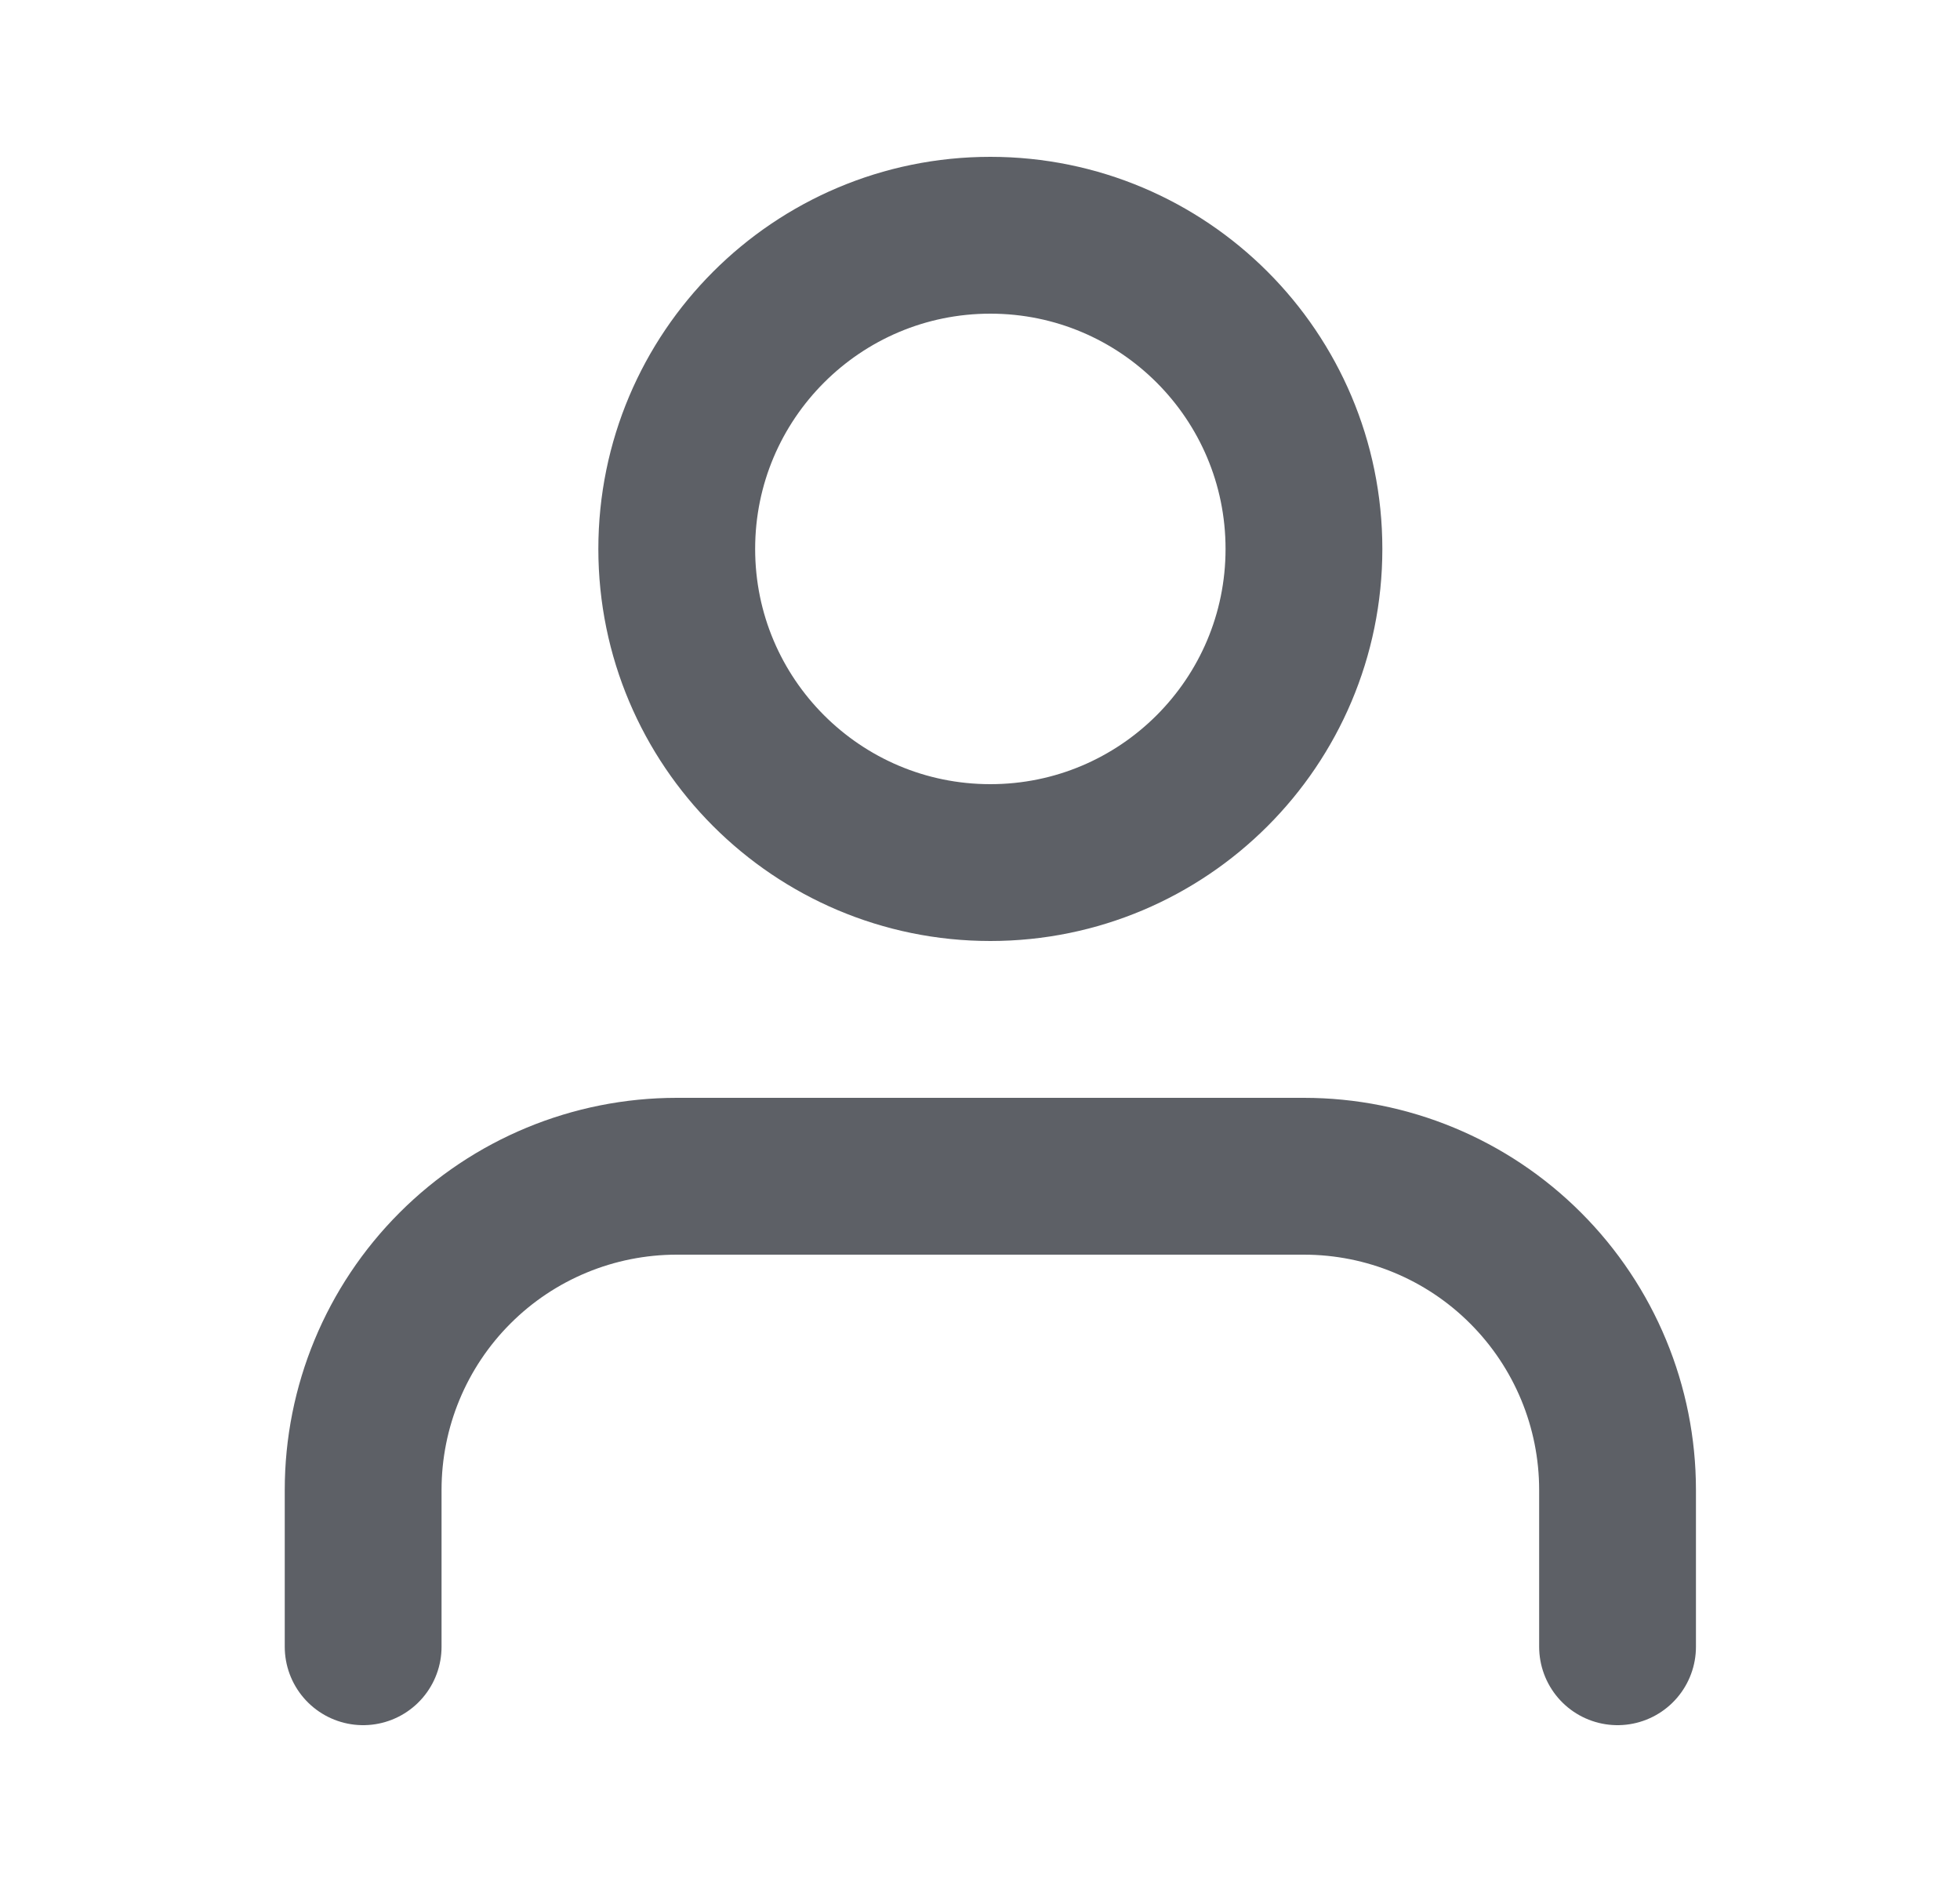
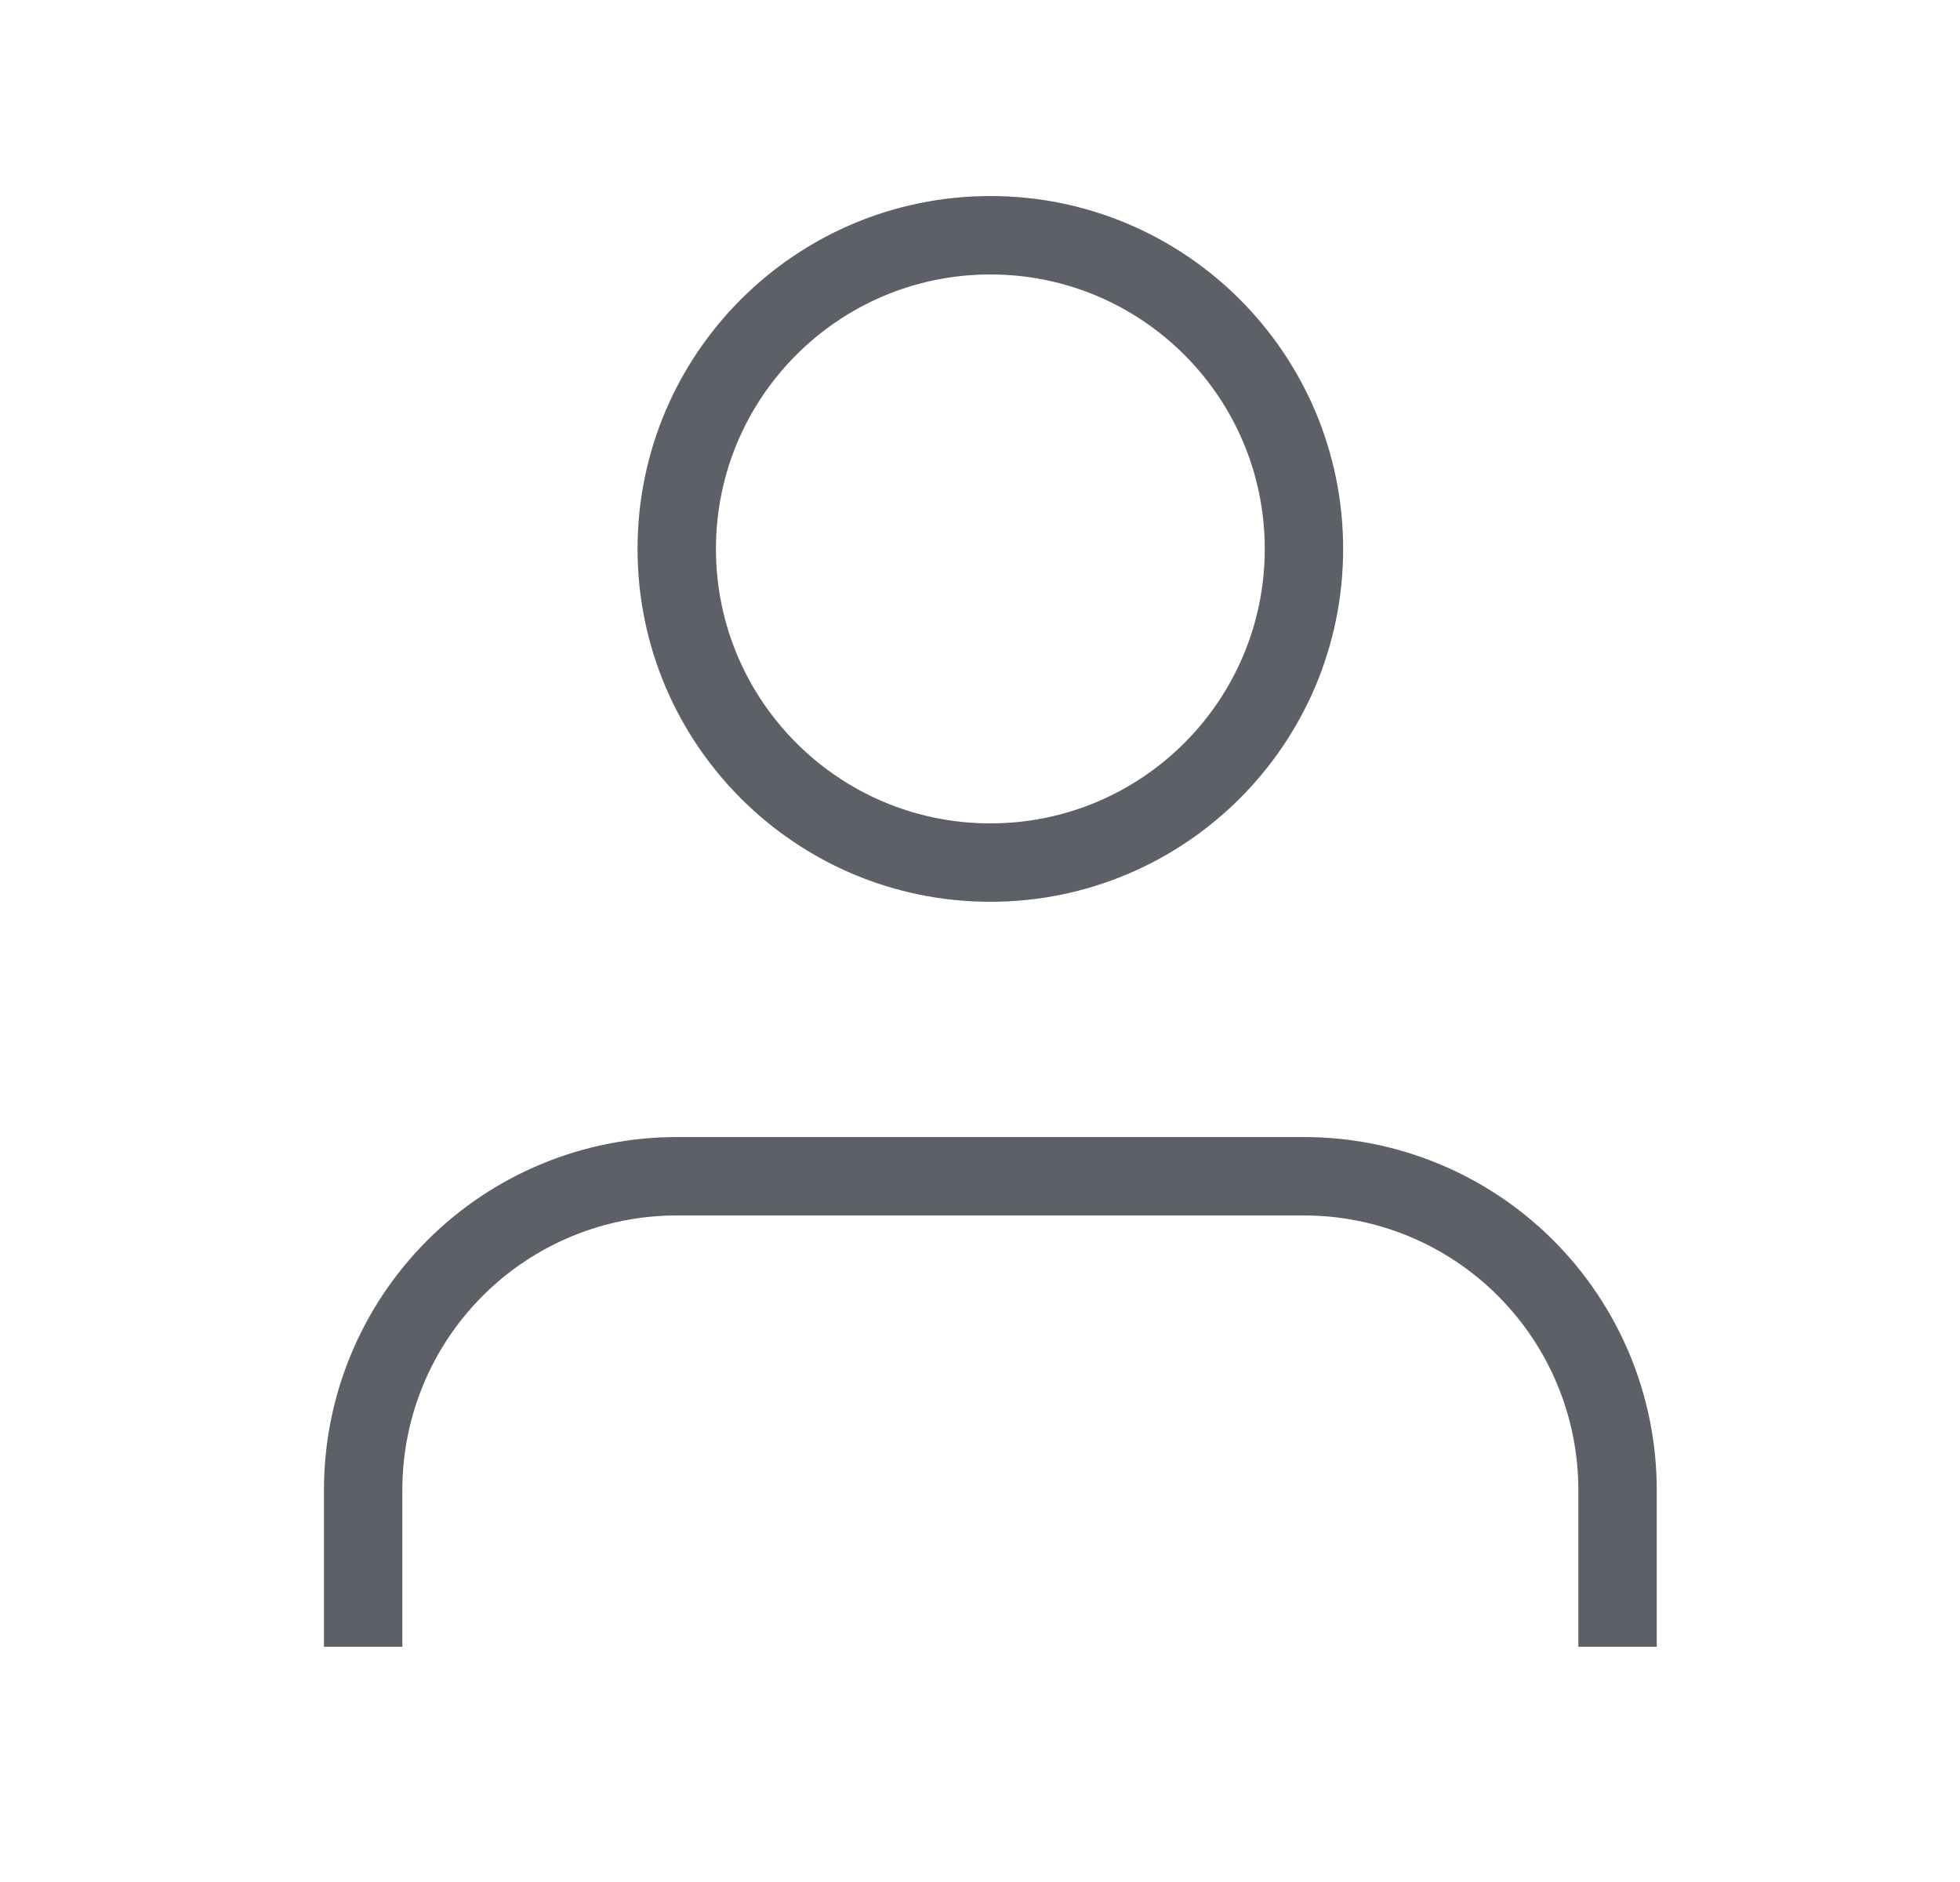
<svg xmlns="http://www.w3.org/2000/svg" width="25" height="24" viewBox="0 0 25 24" fill="none">
-   <path d="M20.632 21V19C20.632 17.939 20.21 16.922 19.46 16.172C18.71 15.421 17.693 15 16.632 15H8.632C7.571 15 6.553 15.421 5.803 16.172C5.053 16.922 4.632 17.939 4.632 19V21" stroke="#5D6066" stroke-width="2" stroke-linecap="round" stroke-linejoin="round" />
-   <path d="M12.632 11C14.841 11 16.632 9.209 16.632 7C16.632 4.791 14.841 3 12.632 3C10.423 3 8.632 4.791 8.632 7C8.632 9.209 10.423 11 12.632 11Z" stroke="#5D6066" stroke-width="2" stroke-linecap="round" stroke-linejoin="round" />
+   <path d="M20.632 21V19C20.632 17.939 20.21 16.922 19.46 16.172C18.71 15.421 17.693 15 16.632 15H8.632C7.571 15 6.553 15.421 5.803 16.172C5.053 16.922 4.632 17.939 4.632 19V21" stroke="#5D6066" strokeWidth="2" strokeLinecap="round" strokeLinejoin="round" />
+   <path d="M12.632 11C14.841 11 16.632 9.209 16.632 7C16.632 4.791 14.841 3 12.632 3C10.423 3 8.632 4.791 8.632 7C8.632 9.209 10.423 11 12.632 11Z" stroke="#5D6066" strokeWidth="2" strokeLinecap="round" strokeLinejoin="round" />
</svg>
